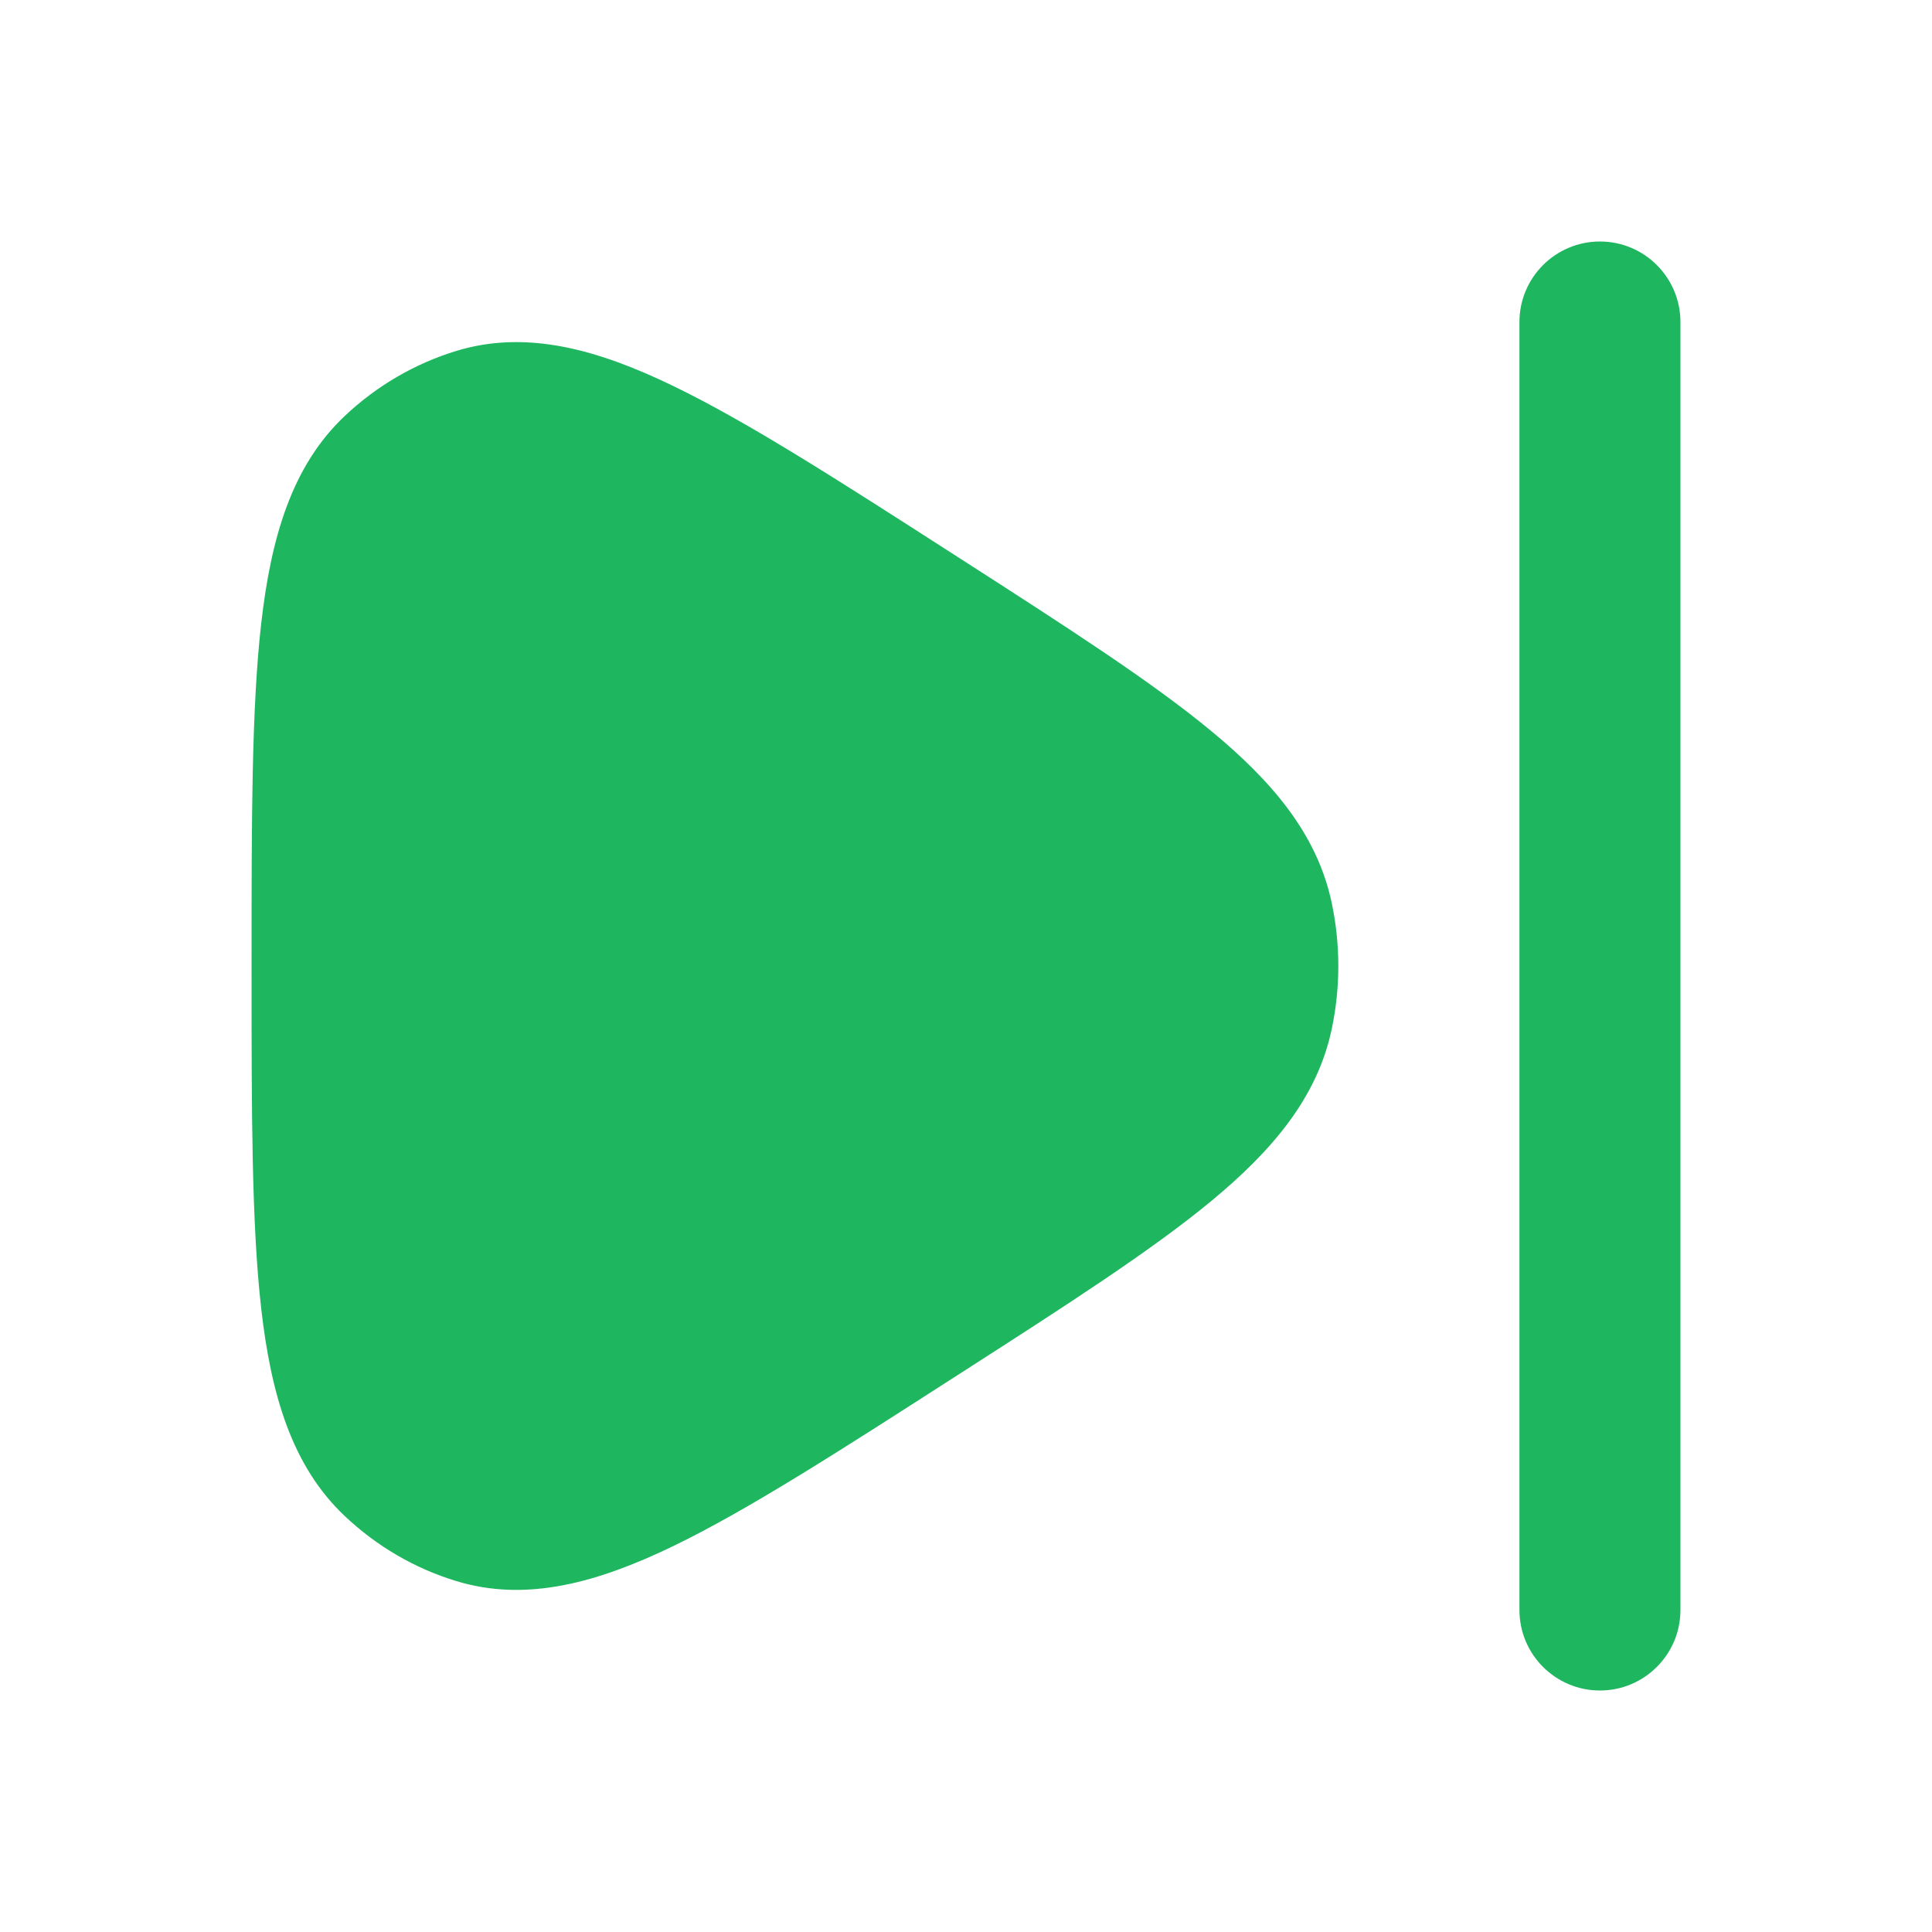
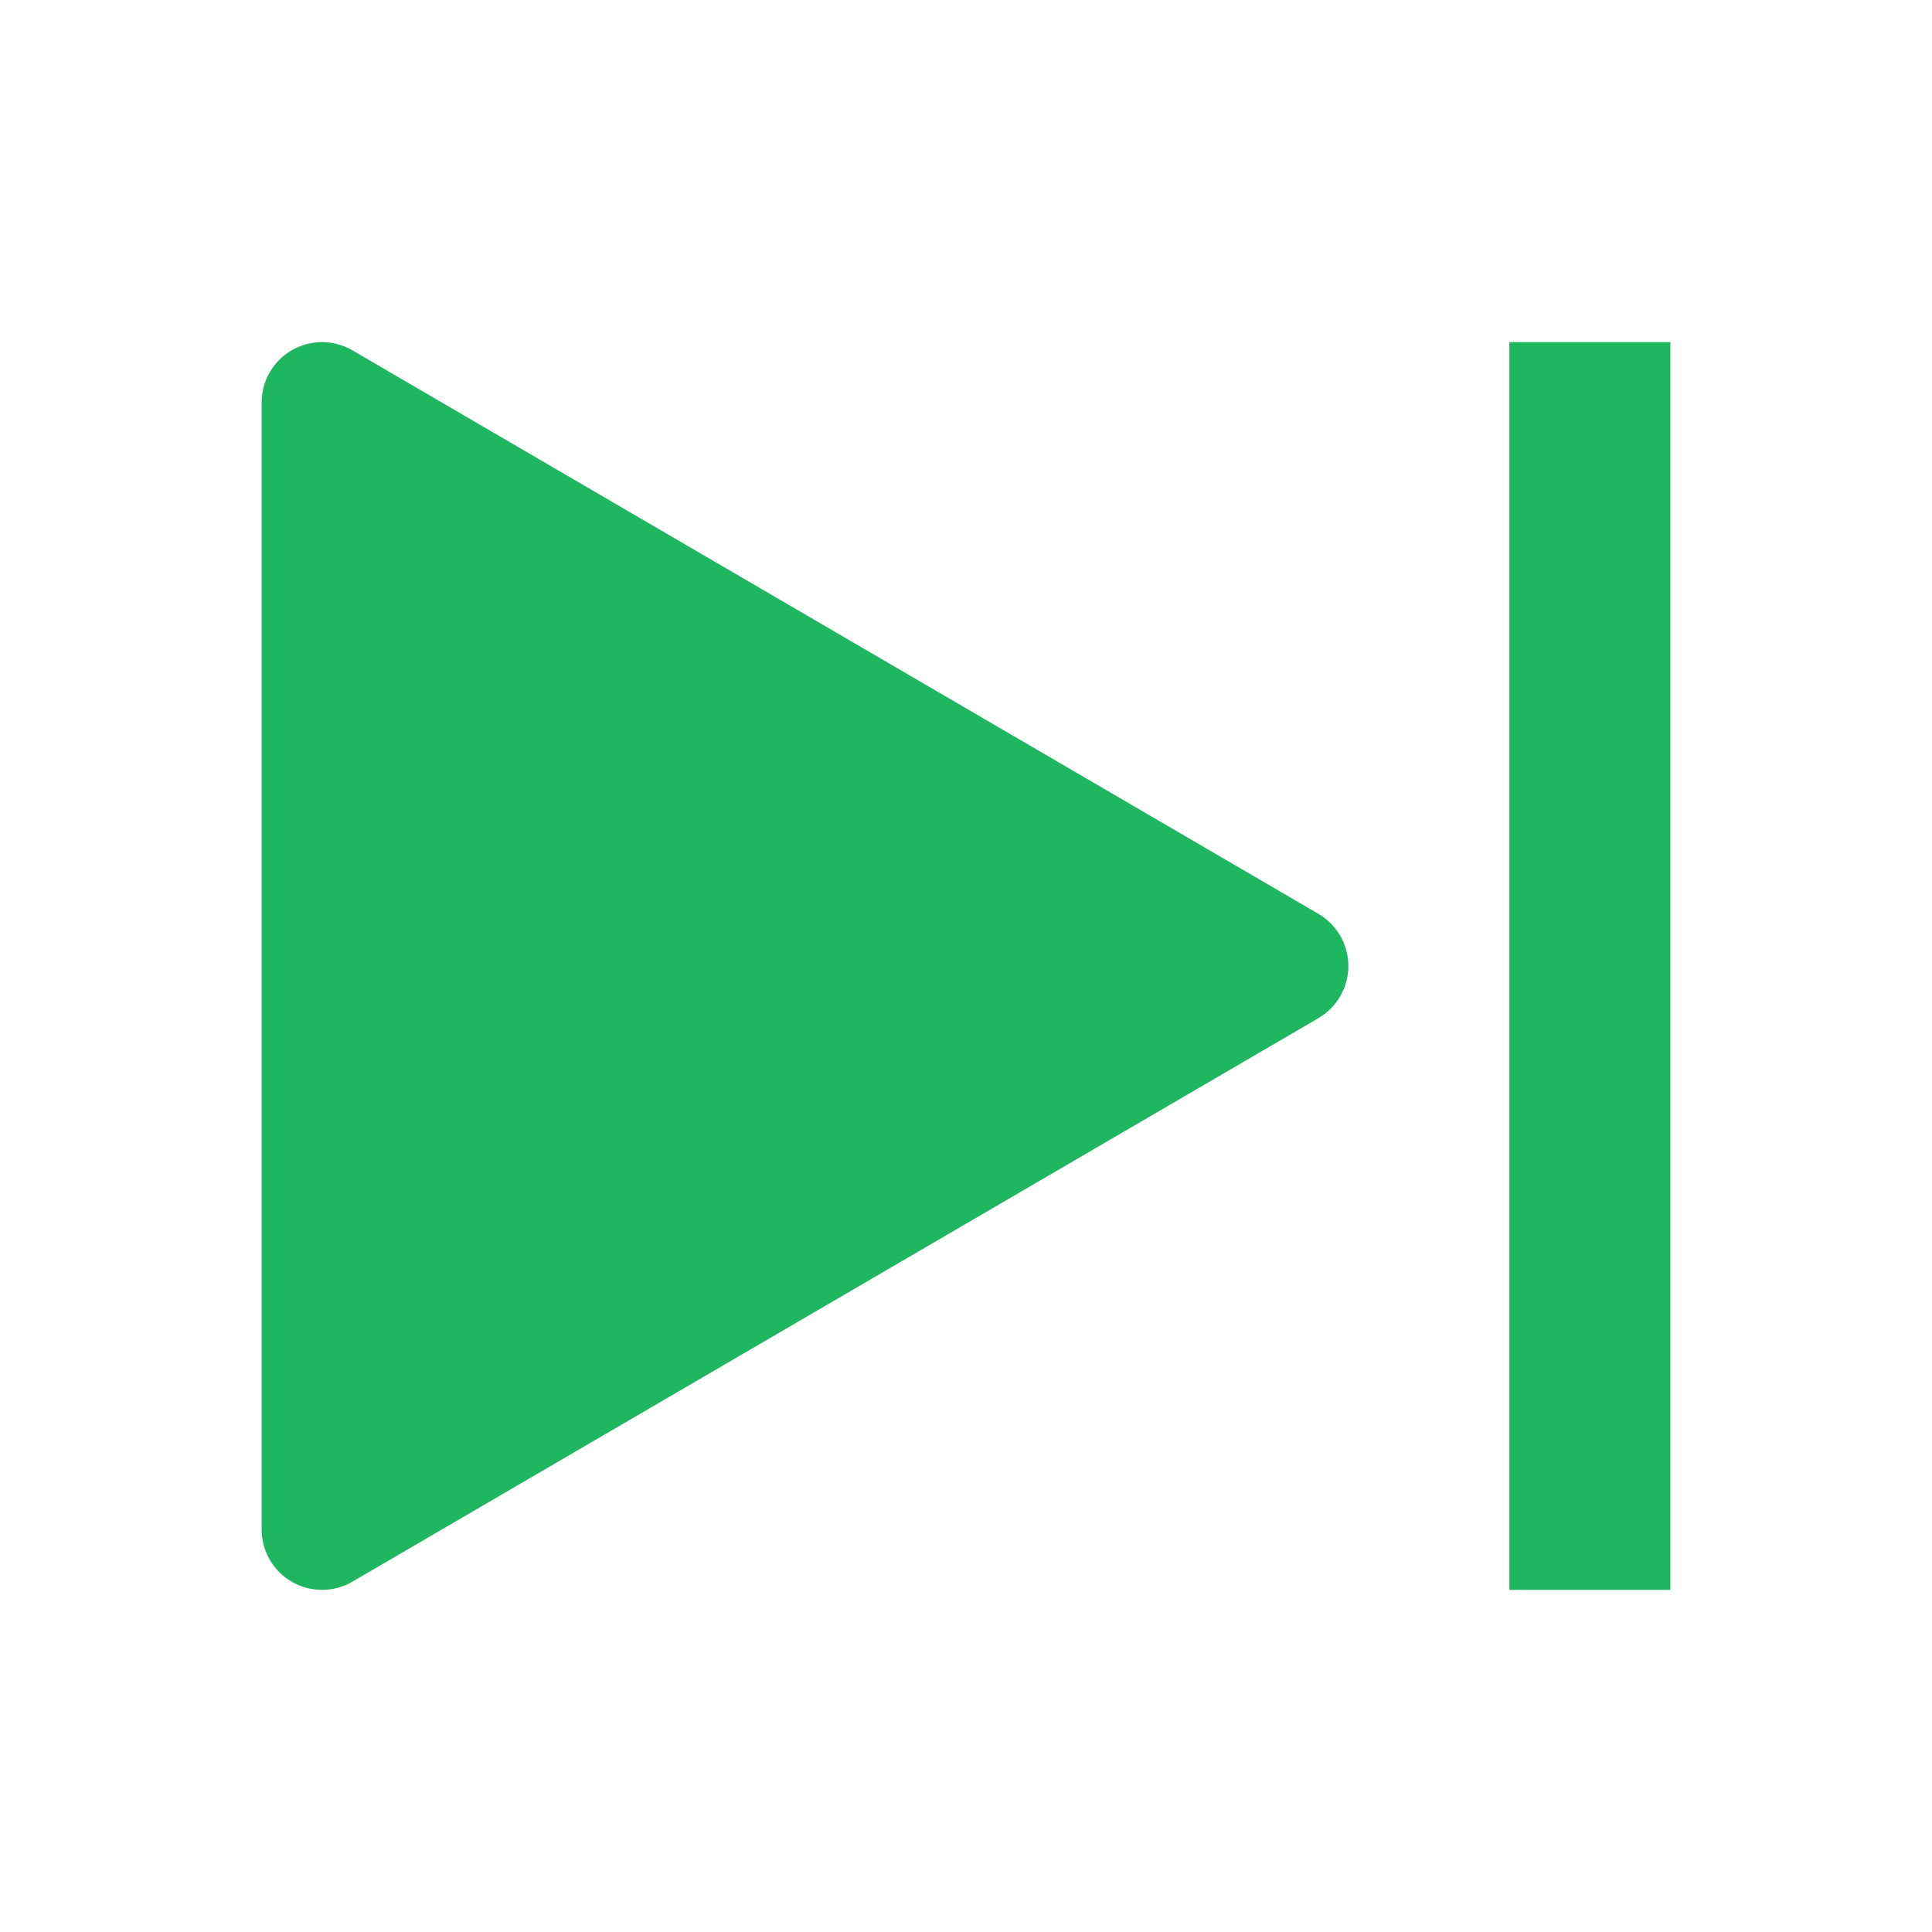
- <svg xmlns="http://www.w3.org/2000/svg" width="35" height="35" viewBox="0 0 24 24" color="black" fill="black">
-   <path fill-rule="evenodd" clip-rule="evenodd" d="M11.855 6.892L11.944 6.949C13.261 7.796 14.307 8.468 15.05 9.084C15.807 9.71 16.365 10.367 16.544 11.22C16.652 11.734 16.652 12.266 16.544 12.78C16.365 13.633 15.807 14.29 15.05 14.917C14.307 15.532 13.261 16.205 11.944 17.051L11.855 17.108C10.421 18.03 9.286 18.76 8.359 19.208C7.427 19.658 6.541 19.908 5.666 19.64C5.15 19.483 4.677 19.206 4.283 18.833C3.622 18.21 3.366 17.315 3.245 16.257C3.125 15.203 3.125 13.814 3.125 12.051V11.949C3.125 10.187 3.125 8.797 3.245 7.743C3.366 6.686 3.622 5.79 4.283 5.167C4.677 4.795 5.15 4.518 5.666 4.36C6.541 4.092 7.427 4.342 8.359 4.793C9.286 5.24 10.421 5.97 11.855 6.892Z" fill="#1eb760" />
-   <path fill-rule="evenodd" clip-rule="evenodd" d="M19.875 3C19.323 3 18.875 3.448 18.875 4L18.875 20C18.875 20.552 19.323 21 19.875 21C20.427 21 20.875 20.552 20.875 20L20.875 4C20.875 3.448 20.427 3 19.875 3Z" fill="#1eb760" />
+ <svg xmlns="http://www.w3.org/2000/svg" width="35" height="35" viewBox="0 0 24 24" fill="none">
+   <path d="M3.626 4.35C3.394 4.483 3.25 4.731 3.25 5V19C3.25 19.268 3.394 19.517 3.626 19.65C3.859 19.784 4.146 19.783 4.378 19.648L16.378 12.648C16.608 12.513 16.75 12.267 16.75 12C16.75 11.733 16.608 11.487 16.378 11.352L4.378 4.352C4.146 4.217 3.859 4.216 3.626 4.35Z" fill="#1eb760" />
+   <path fill-rule="evenodd" clip-rule="evenodd" d="M20.75 19.75V4.25H18.75V19.75H20.75Z" fill="#1eb760" />
</svg>
